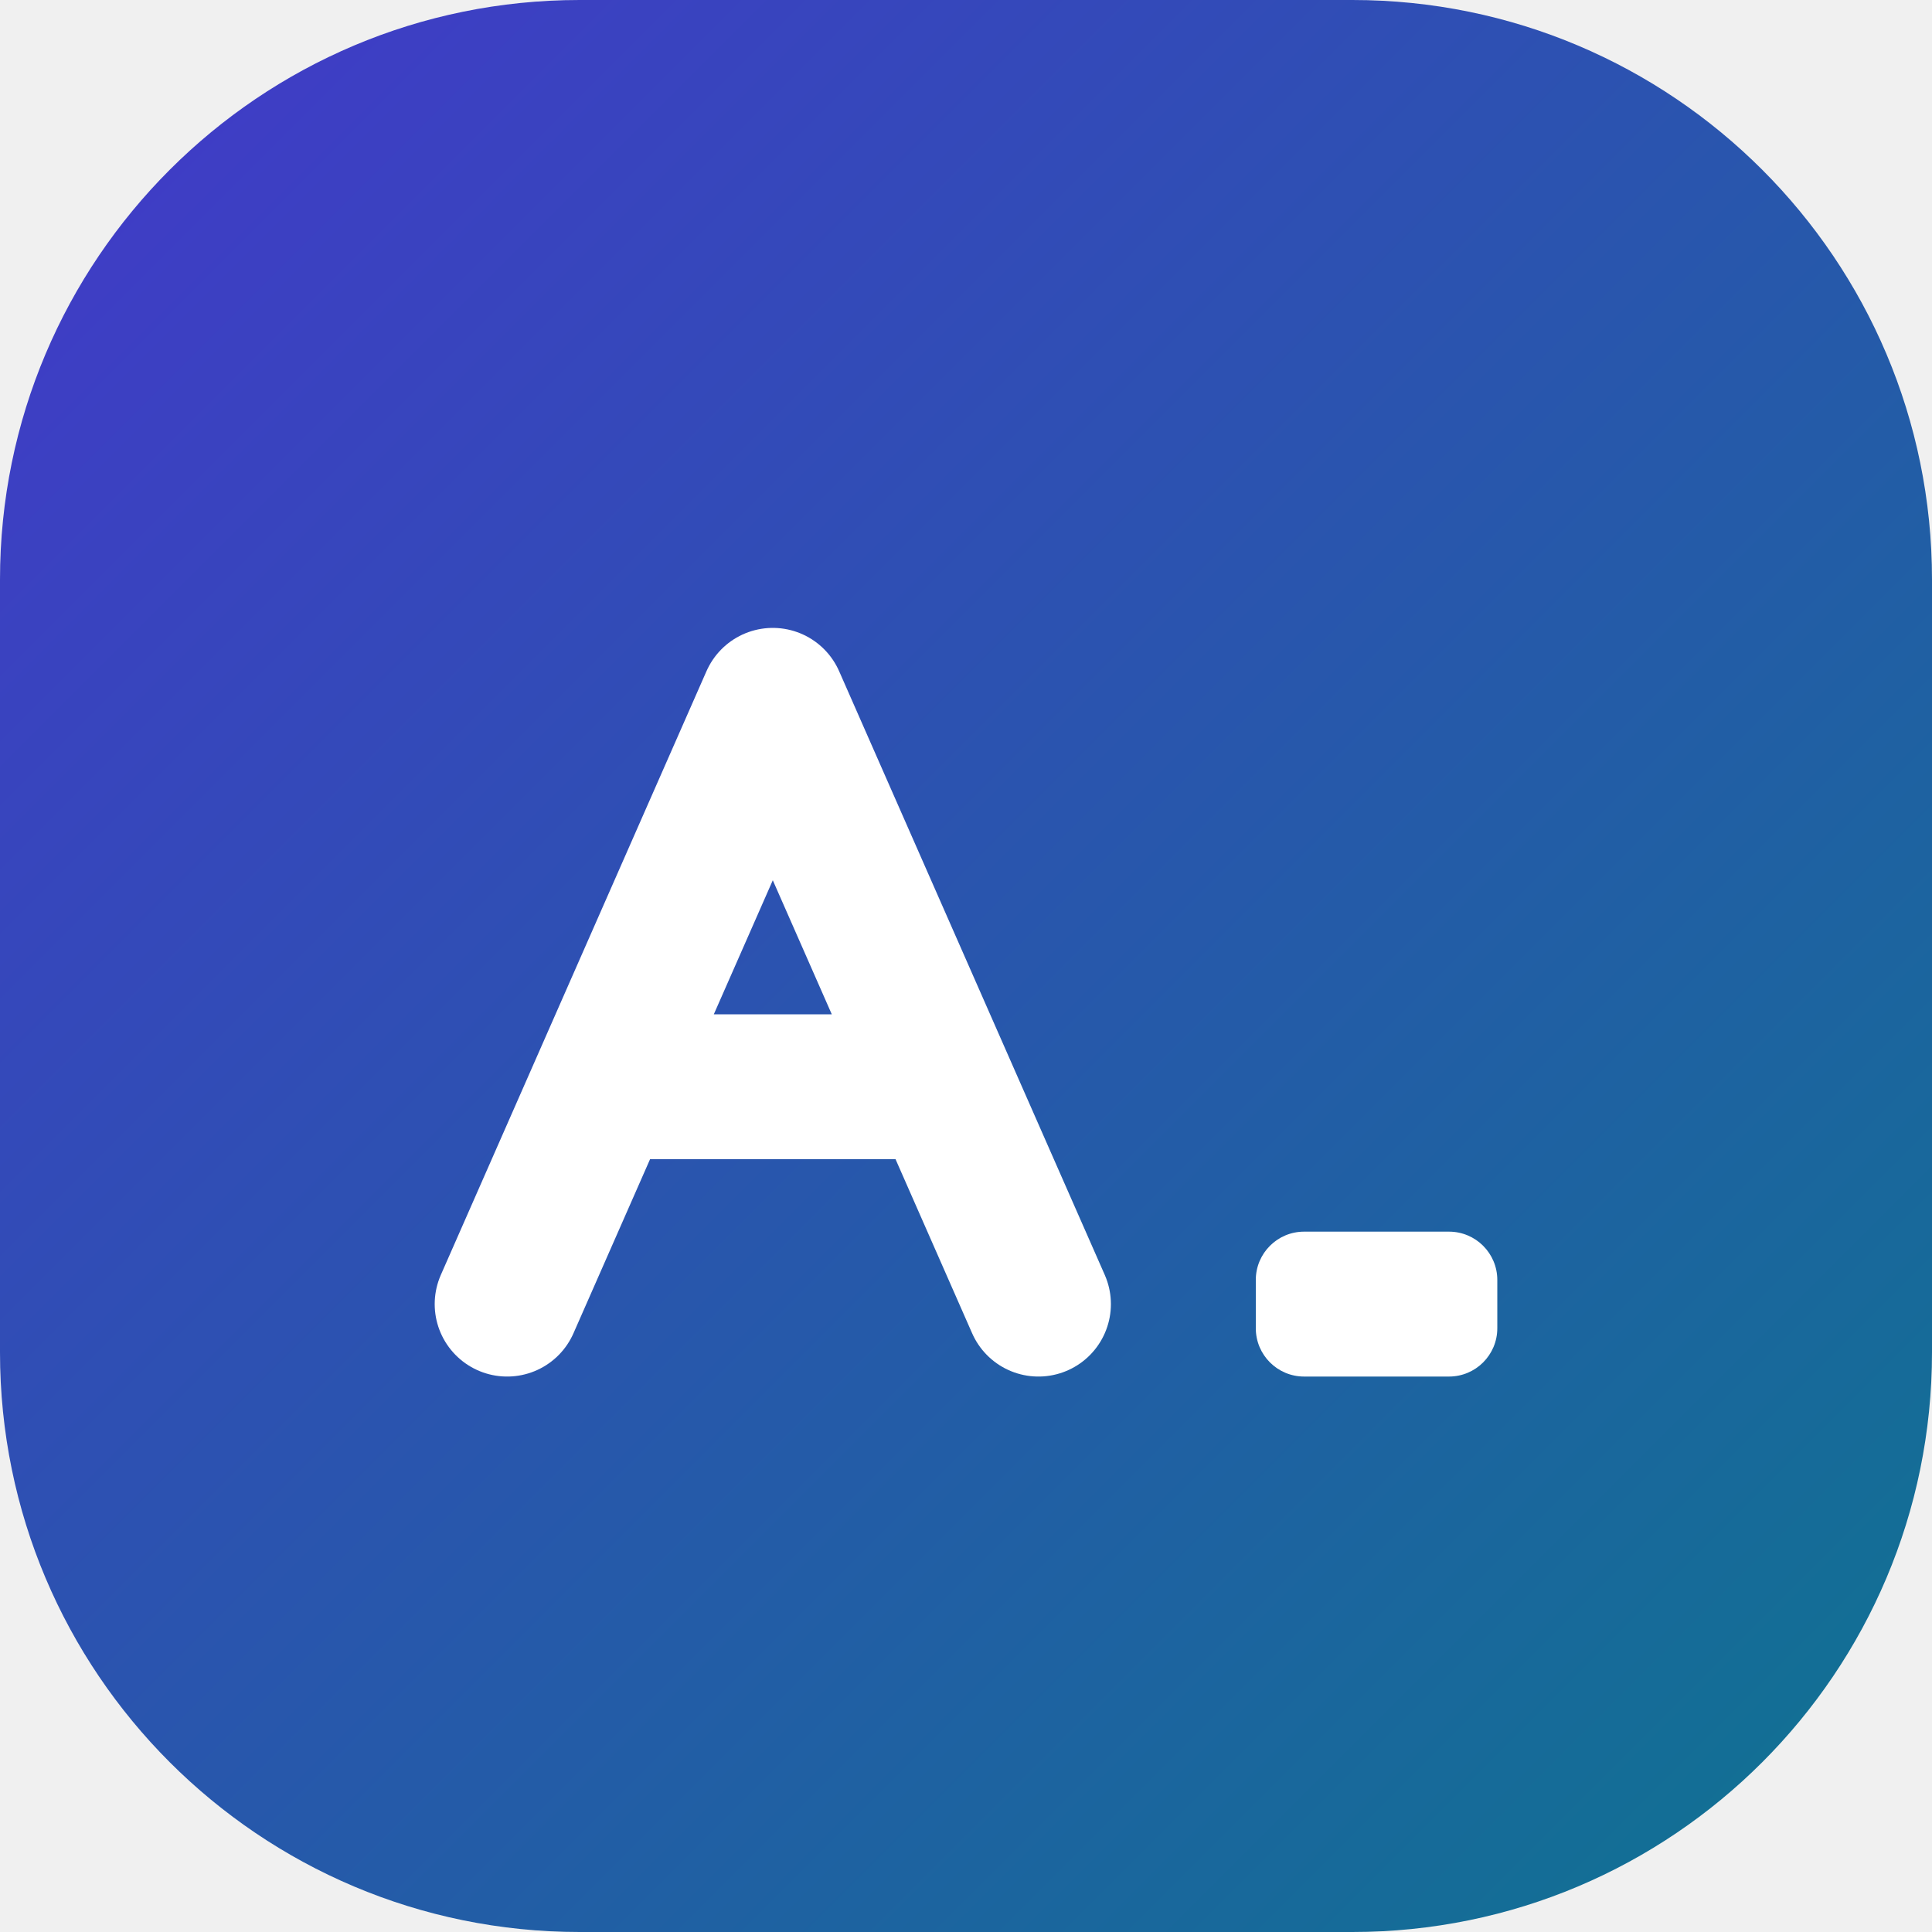
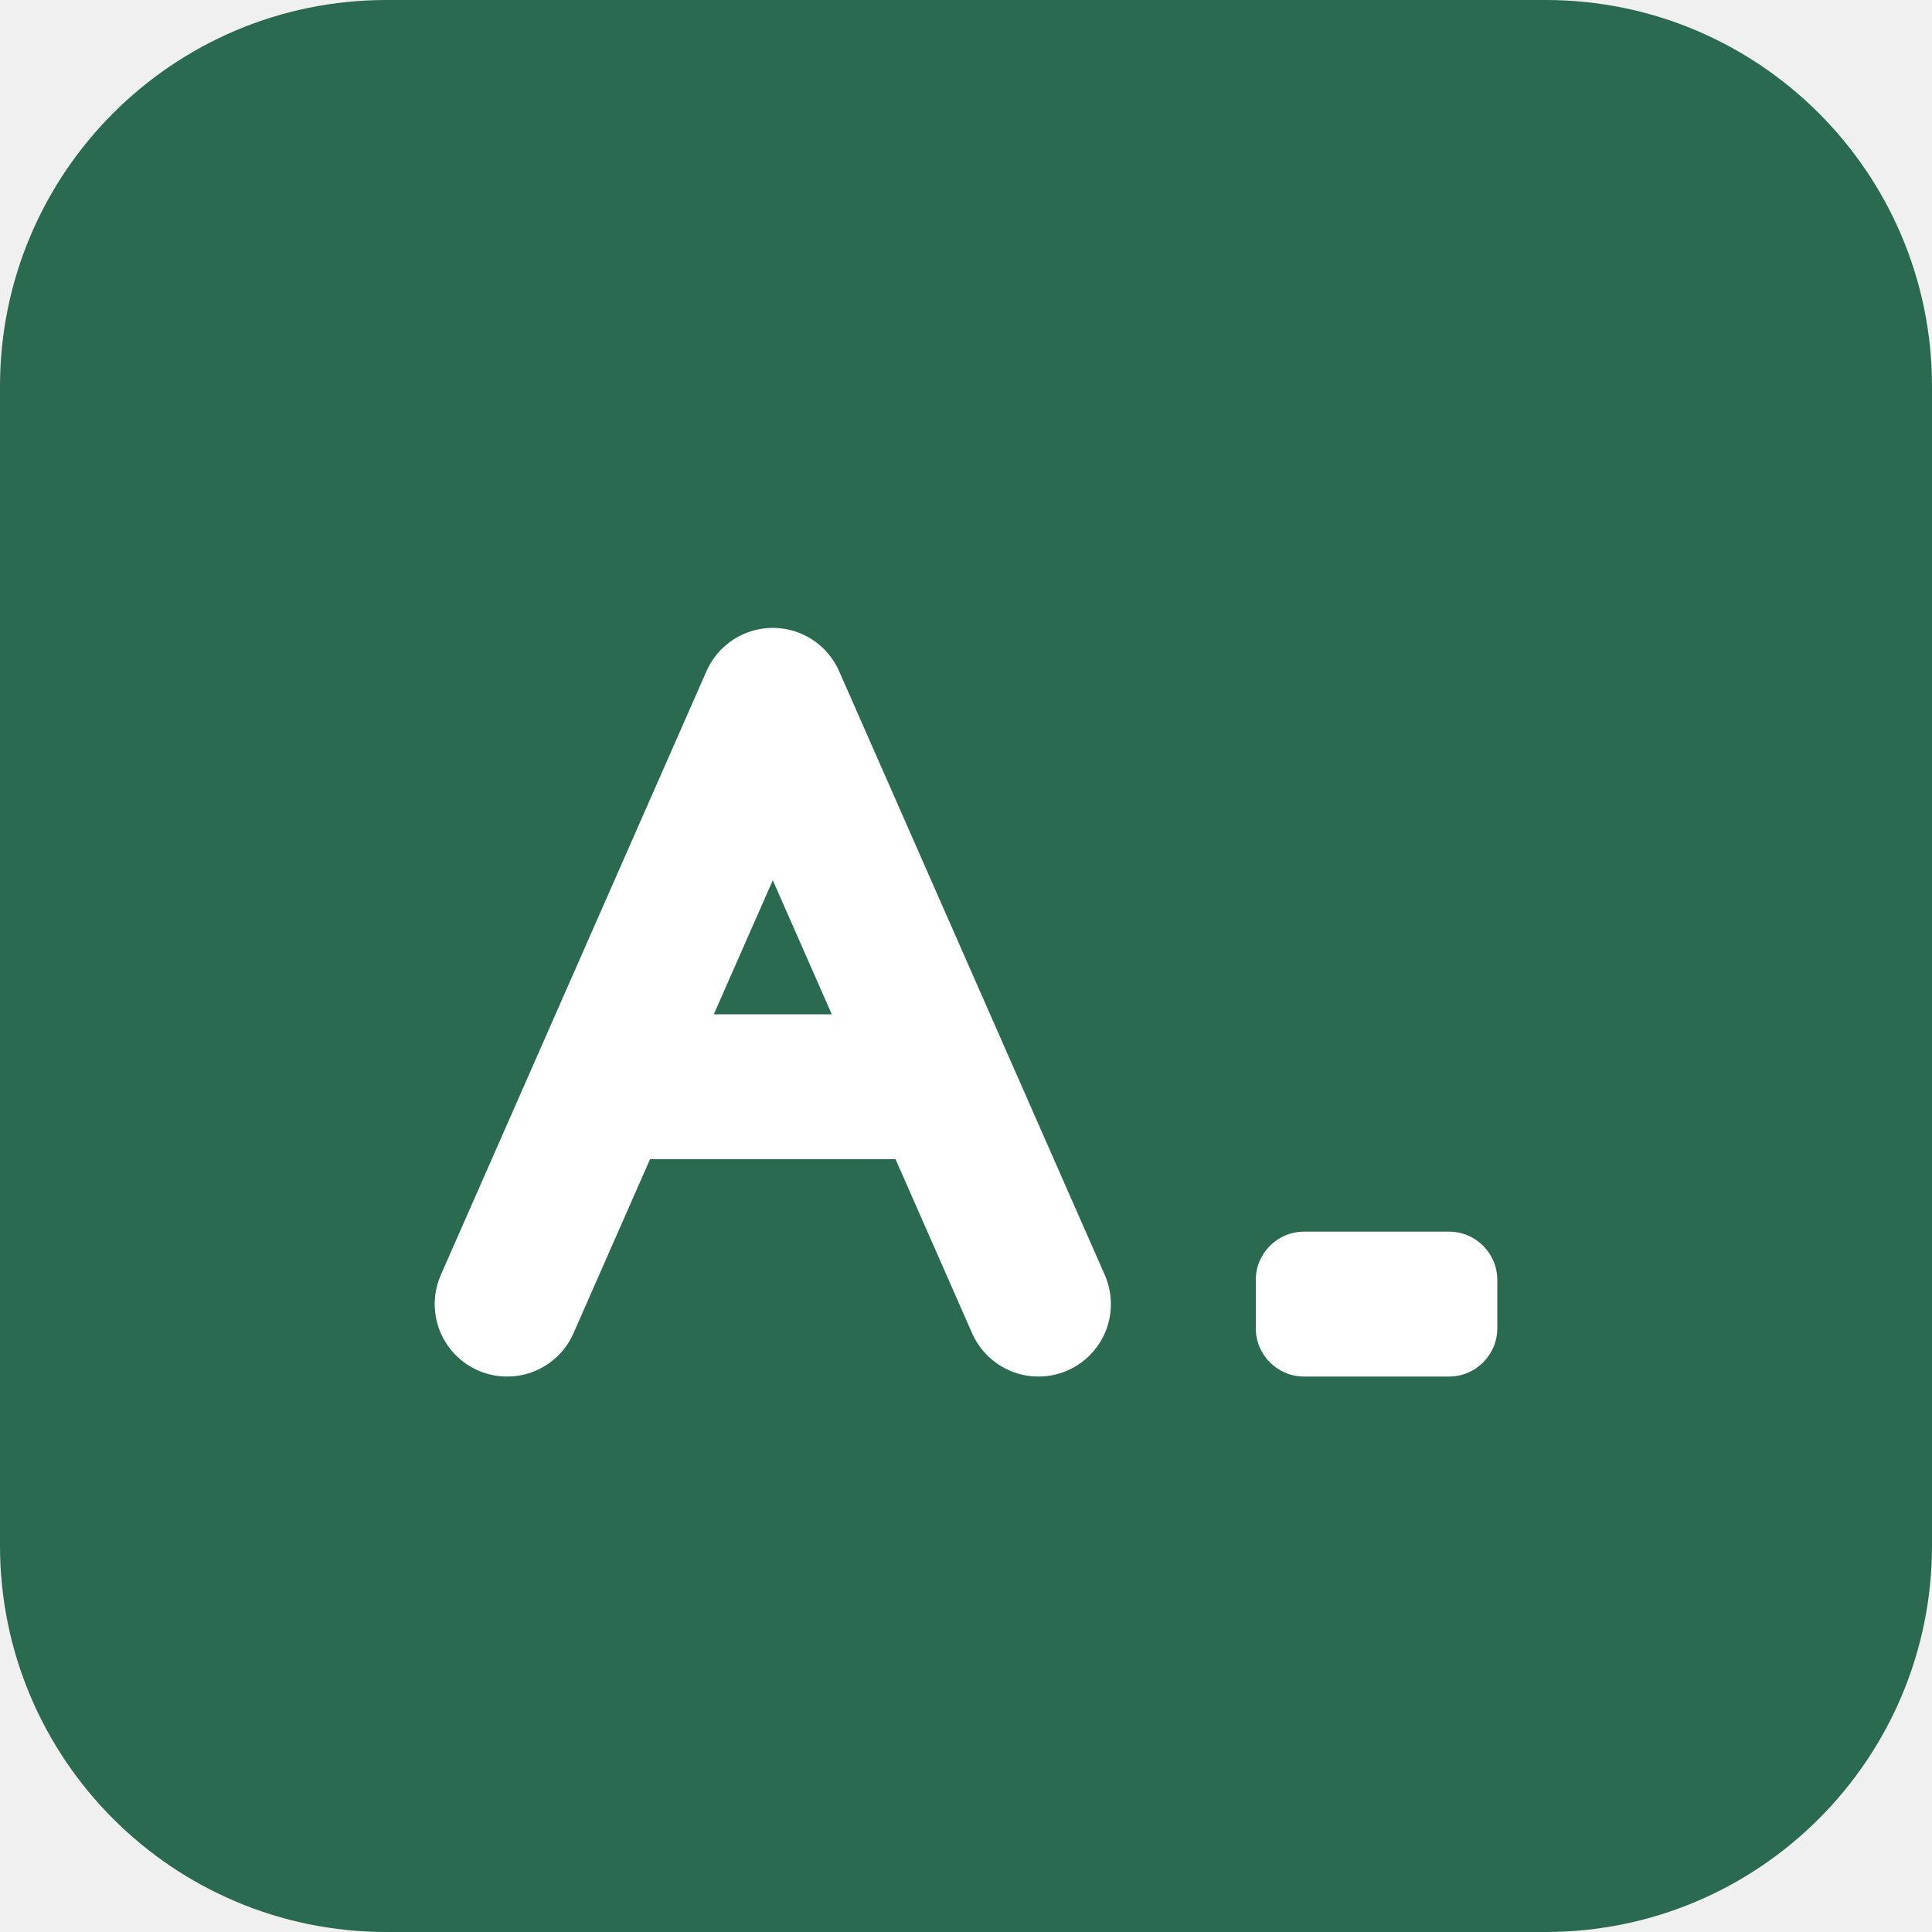
<svg xmlns="http://www.w3.org/2000/svg" viewBox="0 0 40 40">
-   <defs>
-     <linearGradient id="g" x1="0" y1="0" x2="40" y2="40" gradientUnits="userSpaceOnUse">
-       <stop offset="0" stop-color="#4338ca" />
-       <stop offset="1" stop-color="#0e7490" />
-     </linearGradient>
-   </defs>
-   <rect width="40" height="40" rx="12" fill="url(#g)" />
-   <path d="M10.5 27 L16 14.5 L21.5 27 M12.5 22.5 H19.5" fill="none" stroke="#fff" stroke-width="3" stroke-linecap="round" stroke-linejoin="round" />
-   <rect x="26" y="25.5" width="5" height="3" rx="1" fill="#fff" />
+   <style>
+     .bg { fill: #2a6a50; }
+     .ink { fill: #ffffff; stroke: #ffffff; }
+     @media (prefers-color-scheme: dark) {
+       .bg { fill: #7fcfa0; }
+       .ink { fill: #0f1411; stroke: #0f1411; }
+     }
+   </style>
+   <rect class="bg" width="40" height="40" rx="8" />
+   <path class="ink" d="M10.5 27 L16 14.5 L21.5 27 M12.5 22.5 H19.5" fill="none" style="fill: none" stroke-width="3" stroke-linecap="round" stroke-linejoin="round" />
+   <rect class="ink" x="26" y="25.5" width="5" height="3" rx="1" style="stroke: none" />
</svg>
